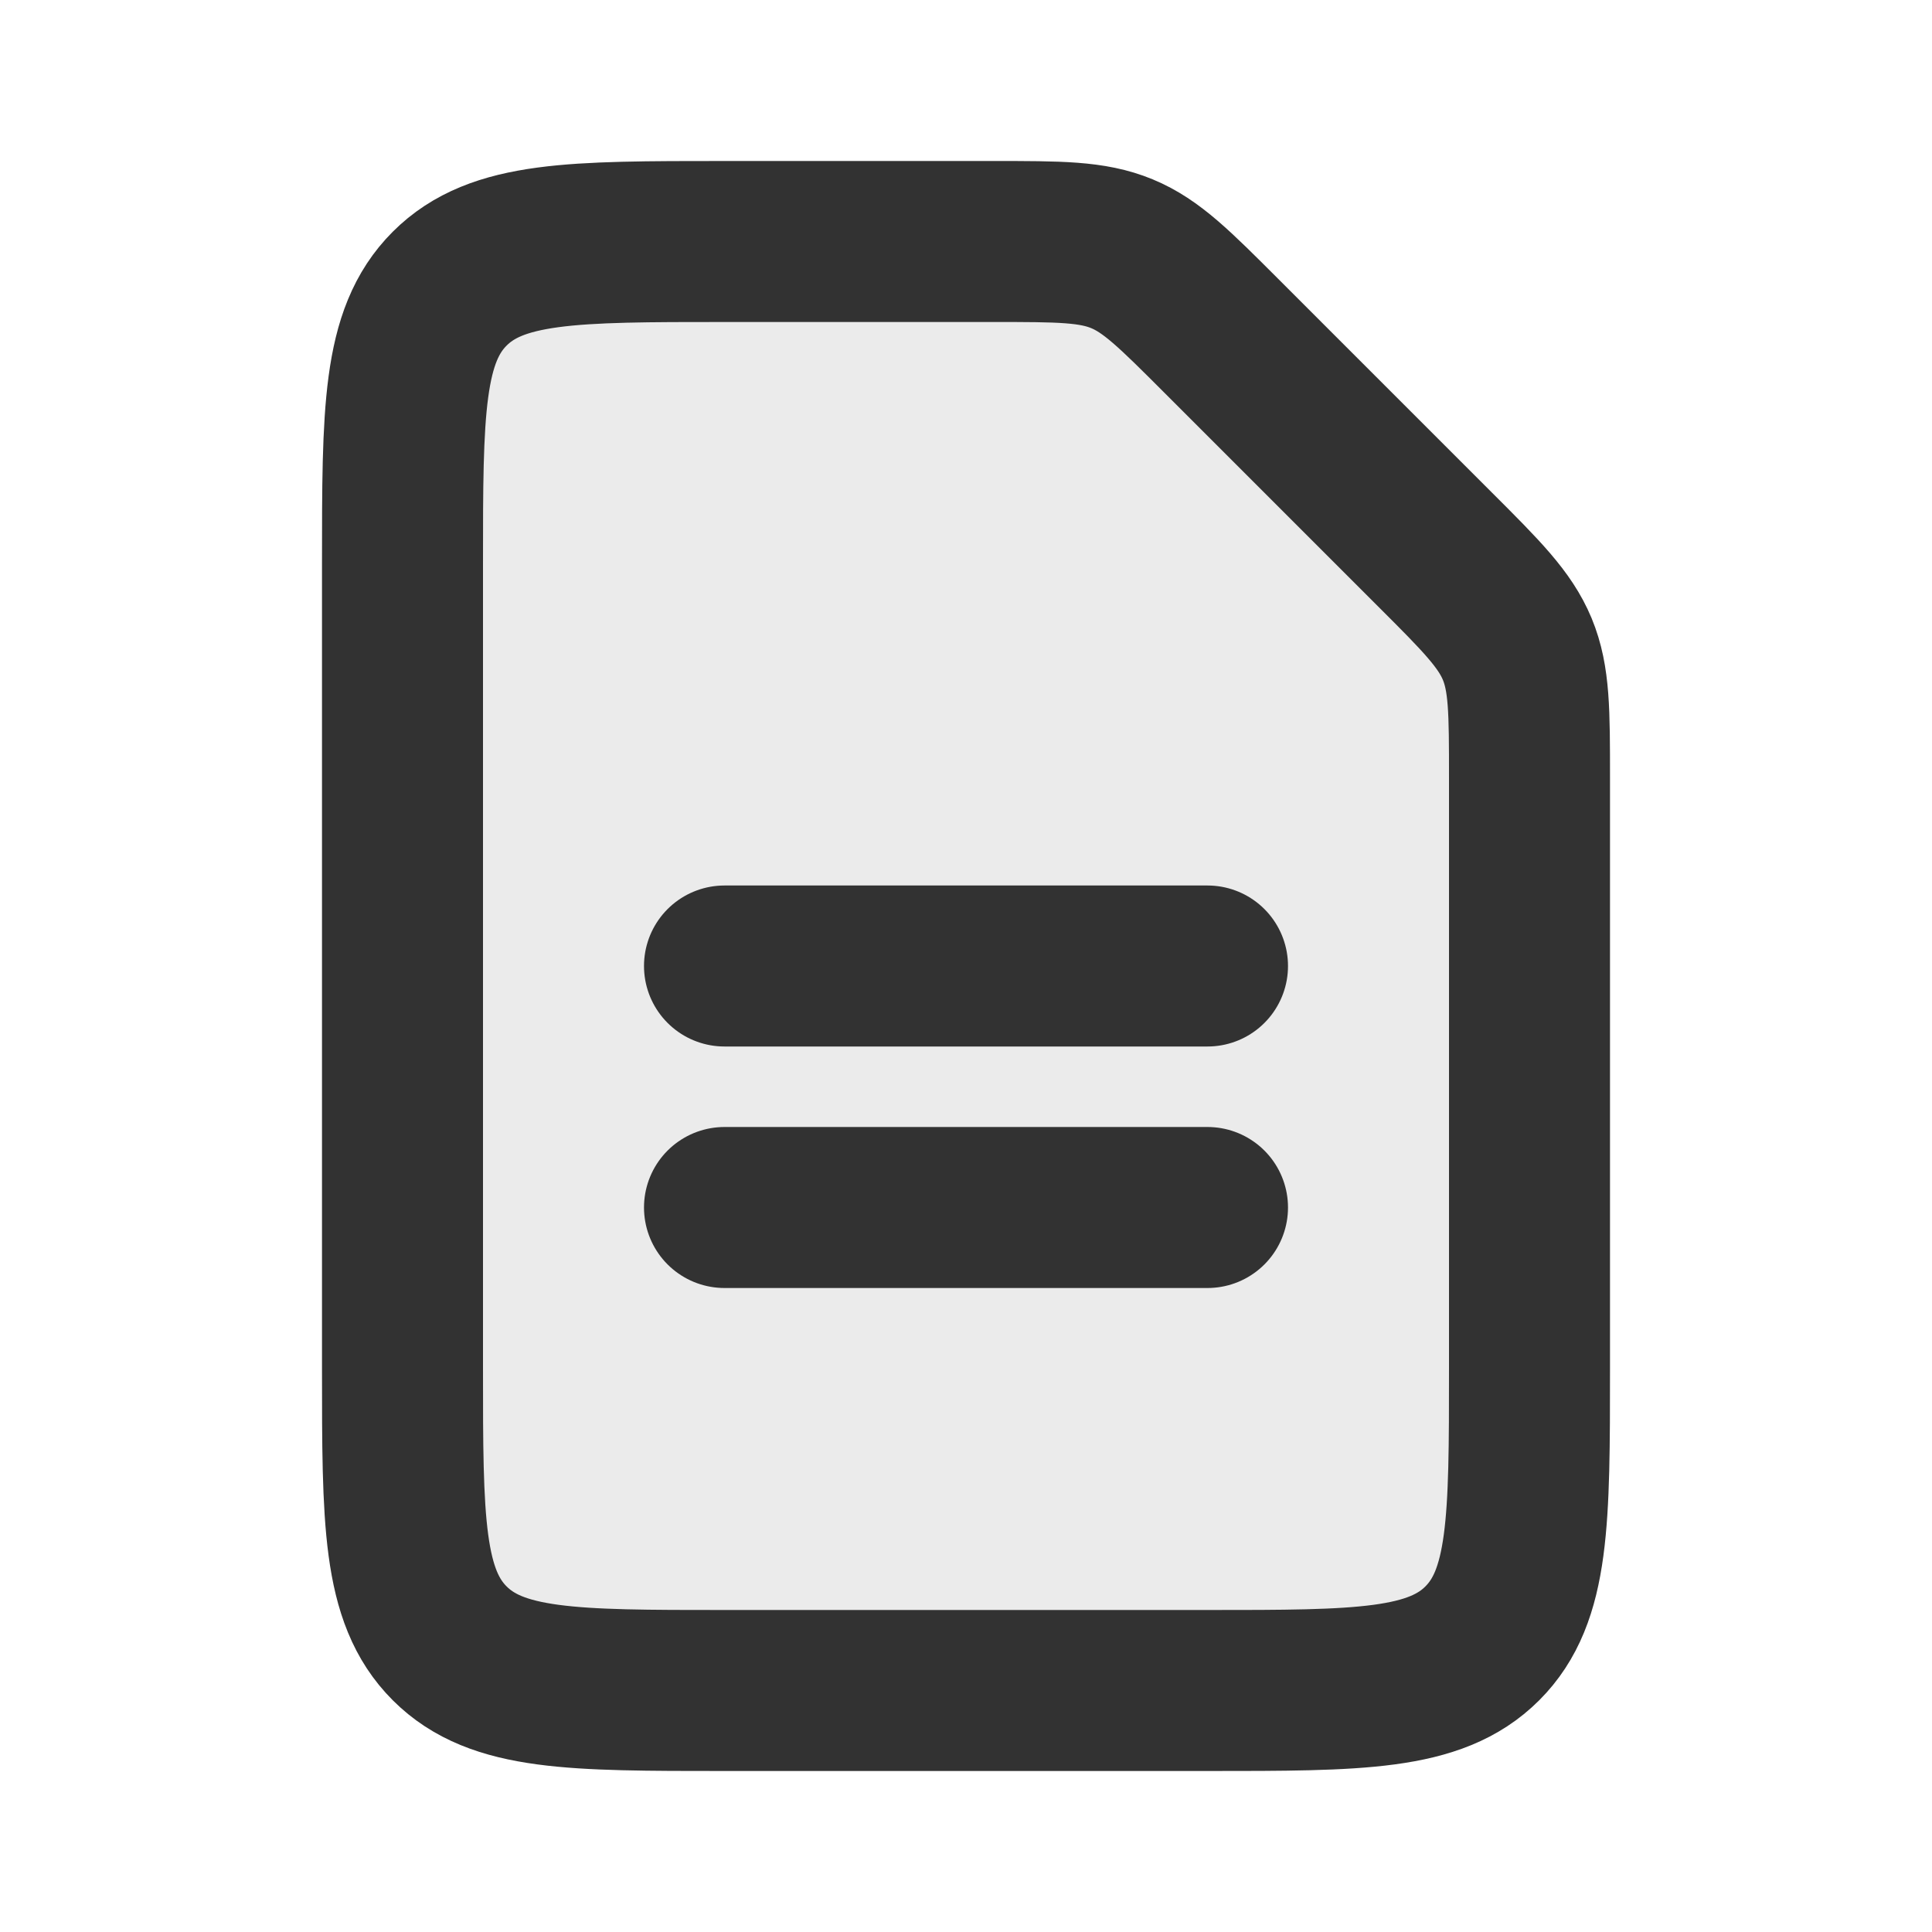
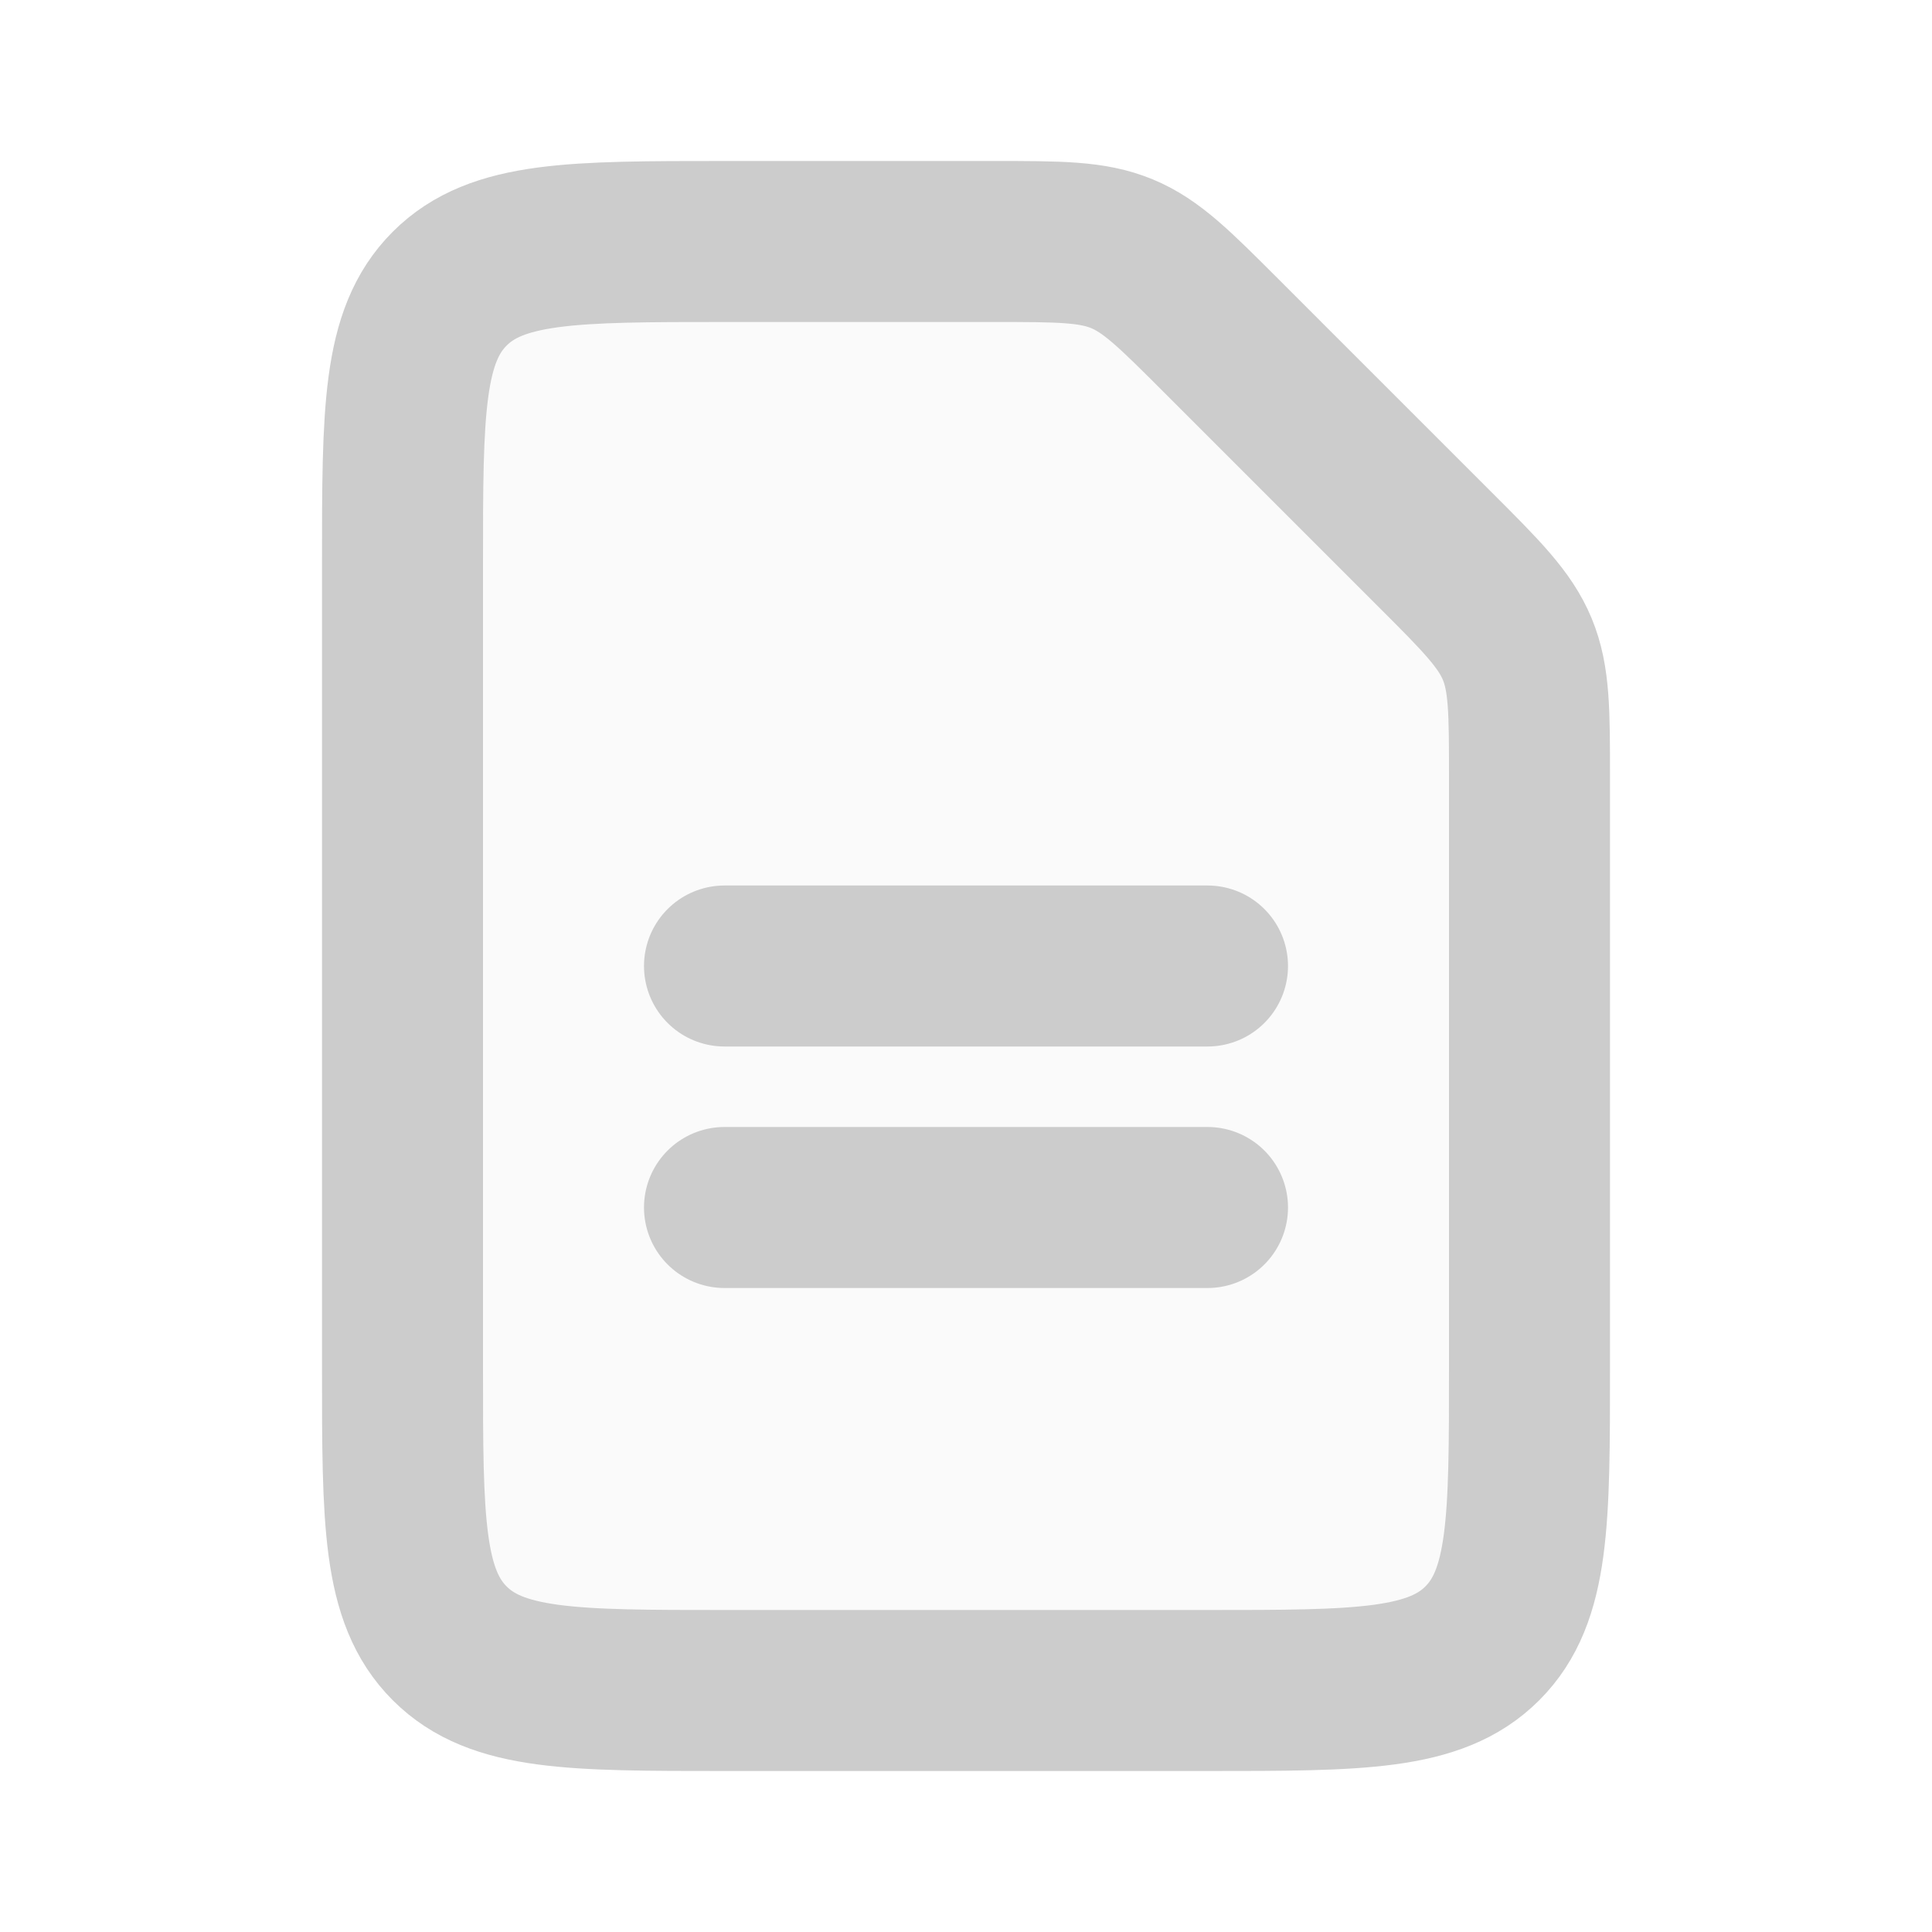
<svg xmlns="http://www.w3.org/2000/svg" width="800px" height="800px" viewBox="0 0 24 24" fill="none">
-   <path opacity="0.1" d="M17.828 6.828C18.407 7.406 18.695 7.696 18.848 8.063C19 8.431 19 8.839 19 9.657L19 17C19 18.886 19 19.828 18.414 20.414C17.828 21 16.886 21 15 21H9C7.114 21 6.172 21 5.586 20.414C5 19.828 5 18.886 5 17L5 7C5 5.114 5 4.172 5.586 3.586C6.172 3 7.114 3 9 3H12.343C13.161 3 13.569 3 13.937 3.152C14.305 3.304 14.594 3.594 15.172 4.172L17.828 6.828Z" fill="#323232" />
-   <path d="M17.828 6.828C18.407 7.406 18.695 7.696 18.848 8.063C19 8.431 19 8.839 19 9.657L19 17C19 18.886 19 19.828 18.414 20.414C17.828 21 16.886 21 15 21H9C7.114 21 6.172 21 5.586 20.414C5 19.828 5 18.886 5 17L5 7C5 5.114 5 4.172 5.586 3.586C6.172 3 7.114 3 9 3H12.343C13.161 3 13.569 3 13.937 3.152C14.305 3.304 14.594 3.594 15.172 4.172L17.828 6.828Z" stroke="#323232" stroke-width="2" stroke-linejoin="round" />
-   <path d="M9 12H15" stroke="#323232" stroke-width="2" stroke-linecap="round" stroke-linejoin="round" />
-   <path d="M9 15H15" stroke="#323232" stroke-width="2" stroke-linecap="round" stroke-linejoin="round" />
+   <path opacity="0.1" d="M17.828 6.828C18.407 7.406 18.695 7.696 18.848 8.063C19 8.431 19 8.839 19 9.657L19 17C19 18.886 19 19.828 18.414 20.414C17.828 21 16.886 21 15 21H9C7.114 21 6.172 21 5.586 20.414C5 19.828 5 18.886 5 17L5 7C5 5.114 5 4.172 5.586 3.586C6.172 3 7.114 3 9 3H12.343C13.161 3 13.569 3 13.937 3.152C14.305 3.304 14.594 3.594 15.172 4.172L17.828 6.828Z" fill="#cccccc" />
+   <path d="M17.828 6.828C18.407 7.406 18.695 7.696 18.848 8.063C19 8.431 19 8.839 19 9.657L19 17C19 18.886 19 19.828 18.414 20.414C17.828 21 16.886 21 15 21H9C7.114 21 6.172 21 5.586 20.414C5 19.828 5 18.886 5 17L5 7C5 5.114 5 4.172 5.586 3.586C6.172 3 7.114 3 9 3H12.343C13.161 3 13.569 3 13.937 3.152C14.305 3.304 14.594 3.594 15.172 4.172L17.828 6.828Z" stroke="#cccccc" stroke-width="2" stroke-linejoin="round" />
+   <path d="M9 12H15" stroke="#cccccc" stroke-width="2" stroke-linecap="round" stroke-linejoin="round" />
+   <path d="M9 15H15" stroke="#cccccc" stroke-width="2" stroke-linecap="round" stroke-linejoin="round" />
</svg>
